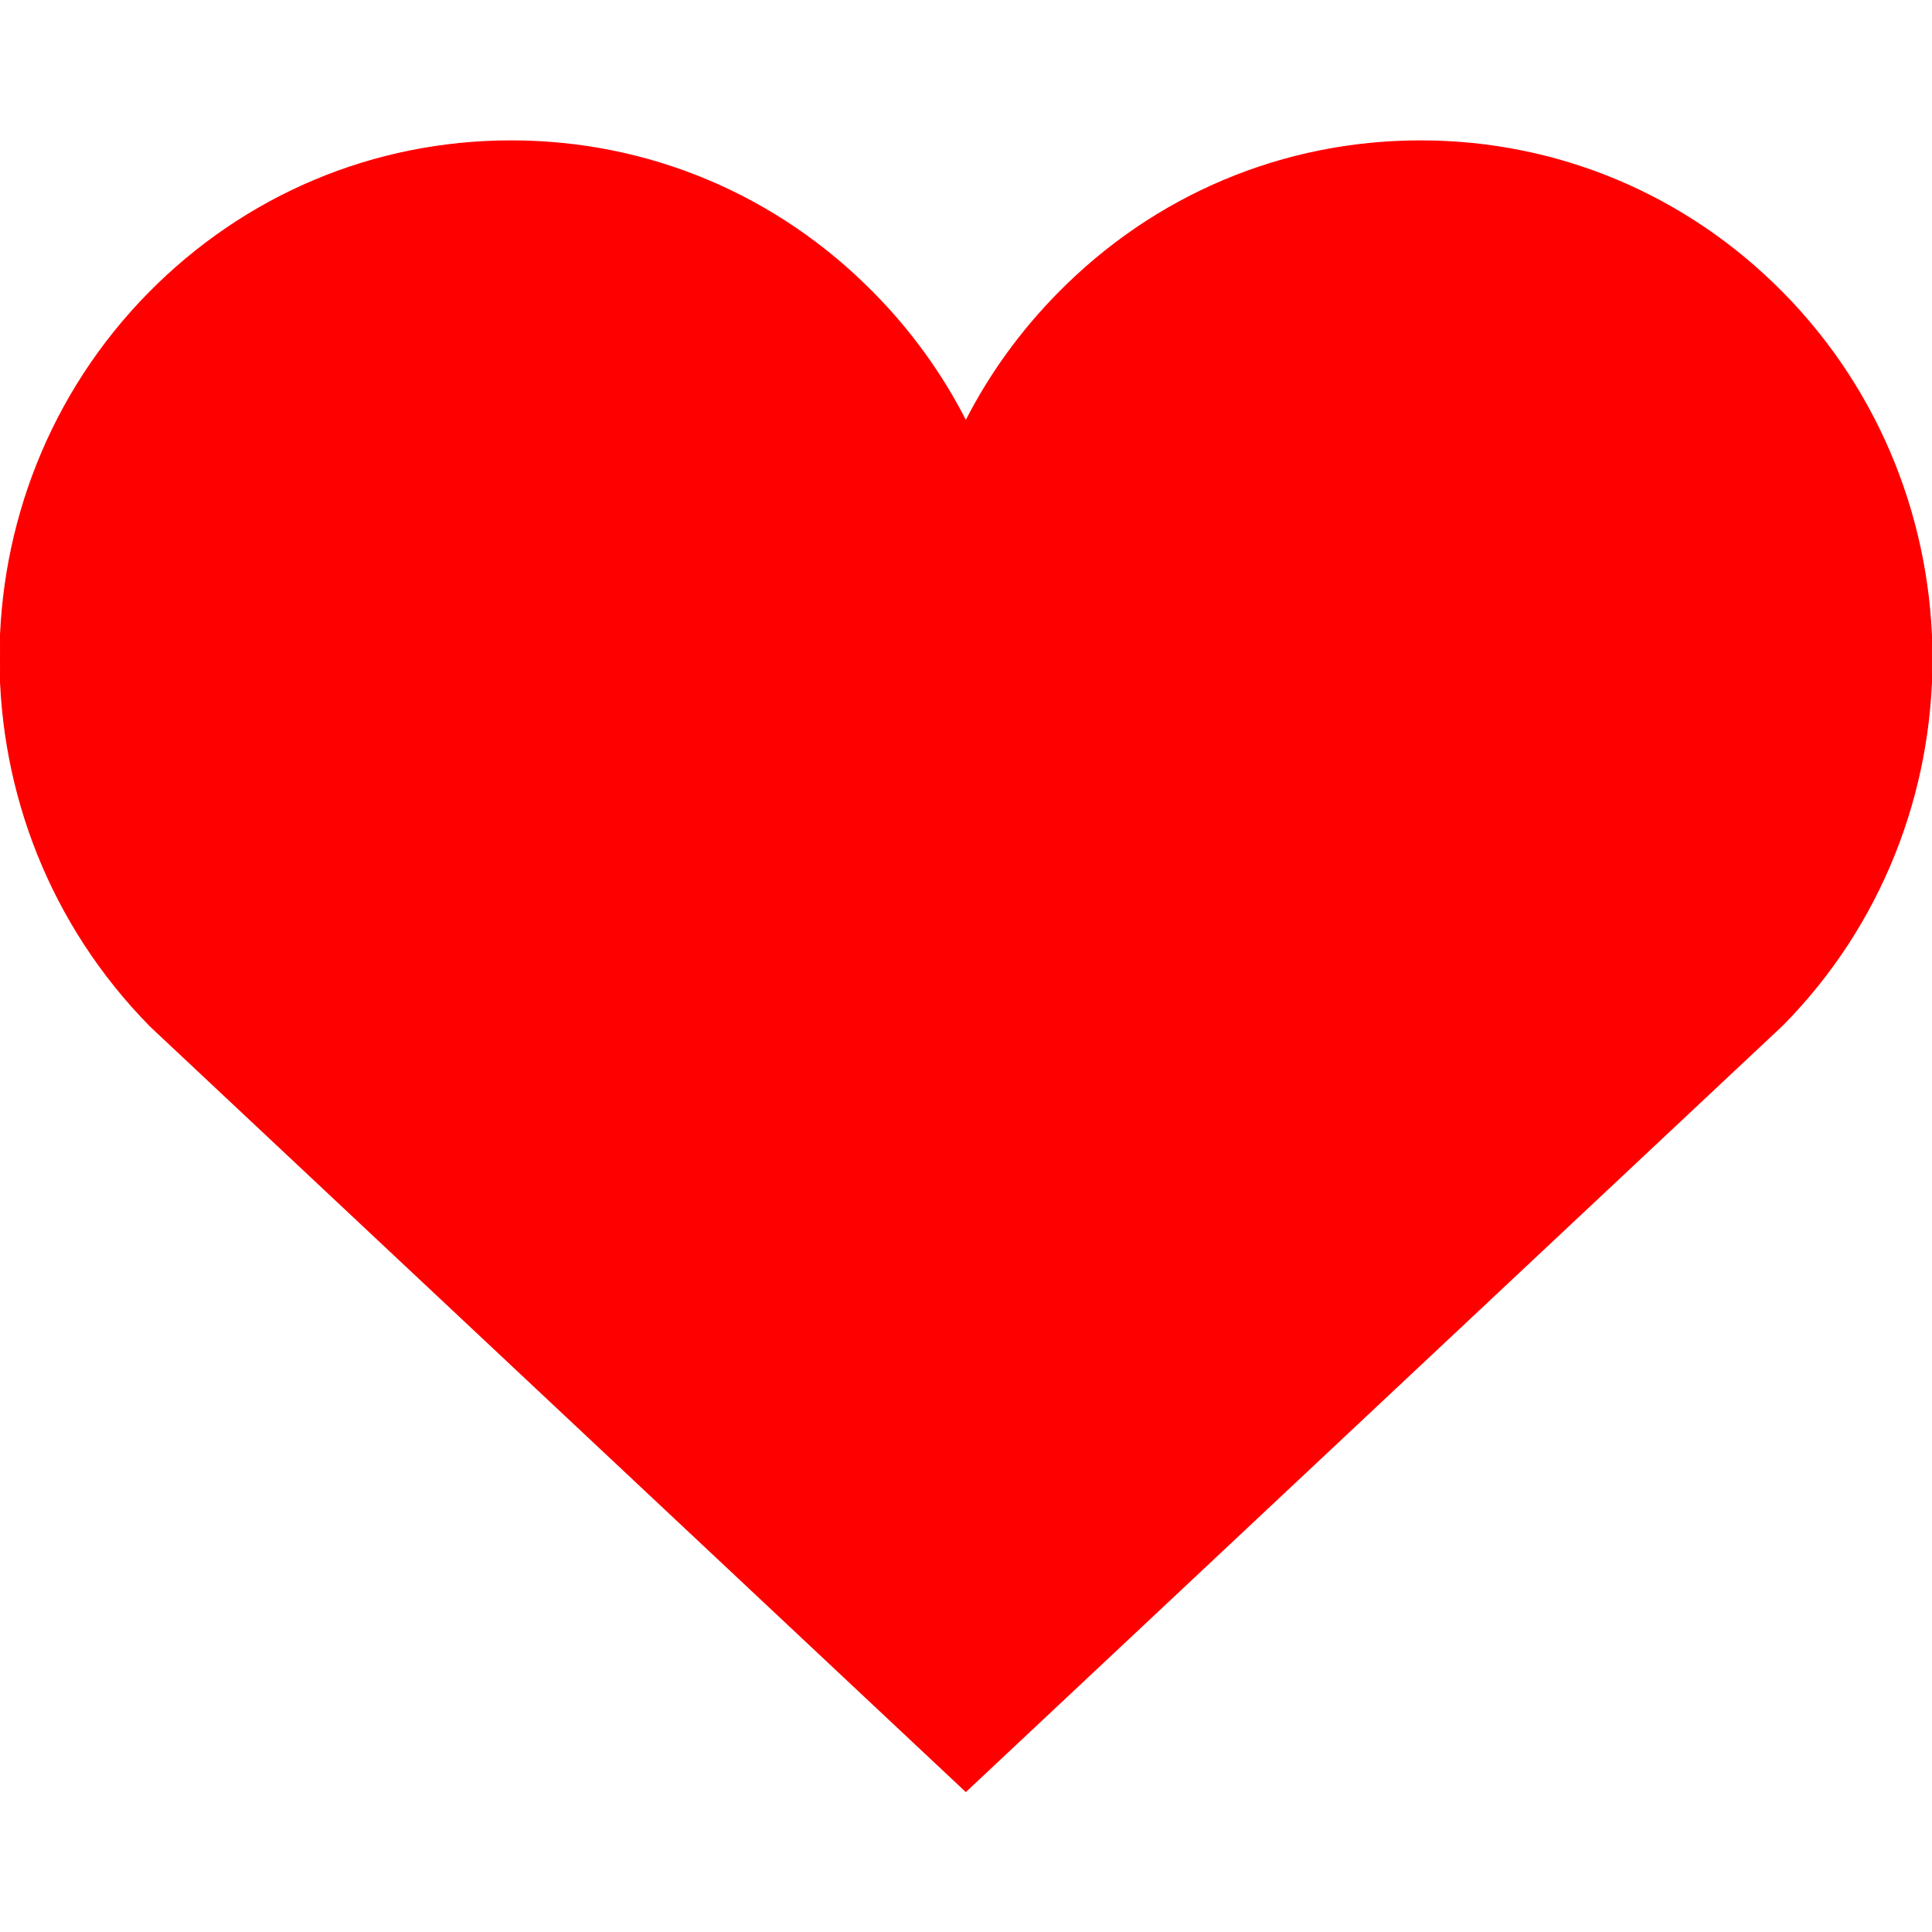
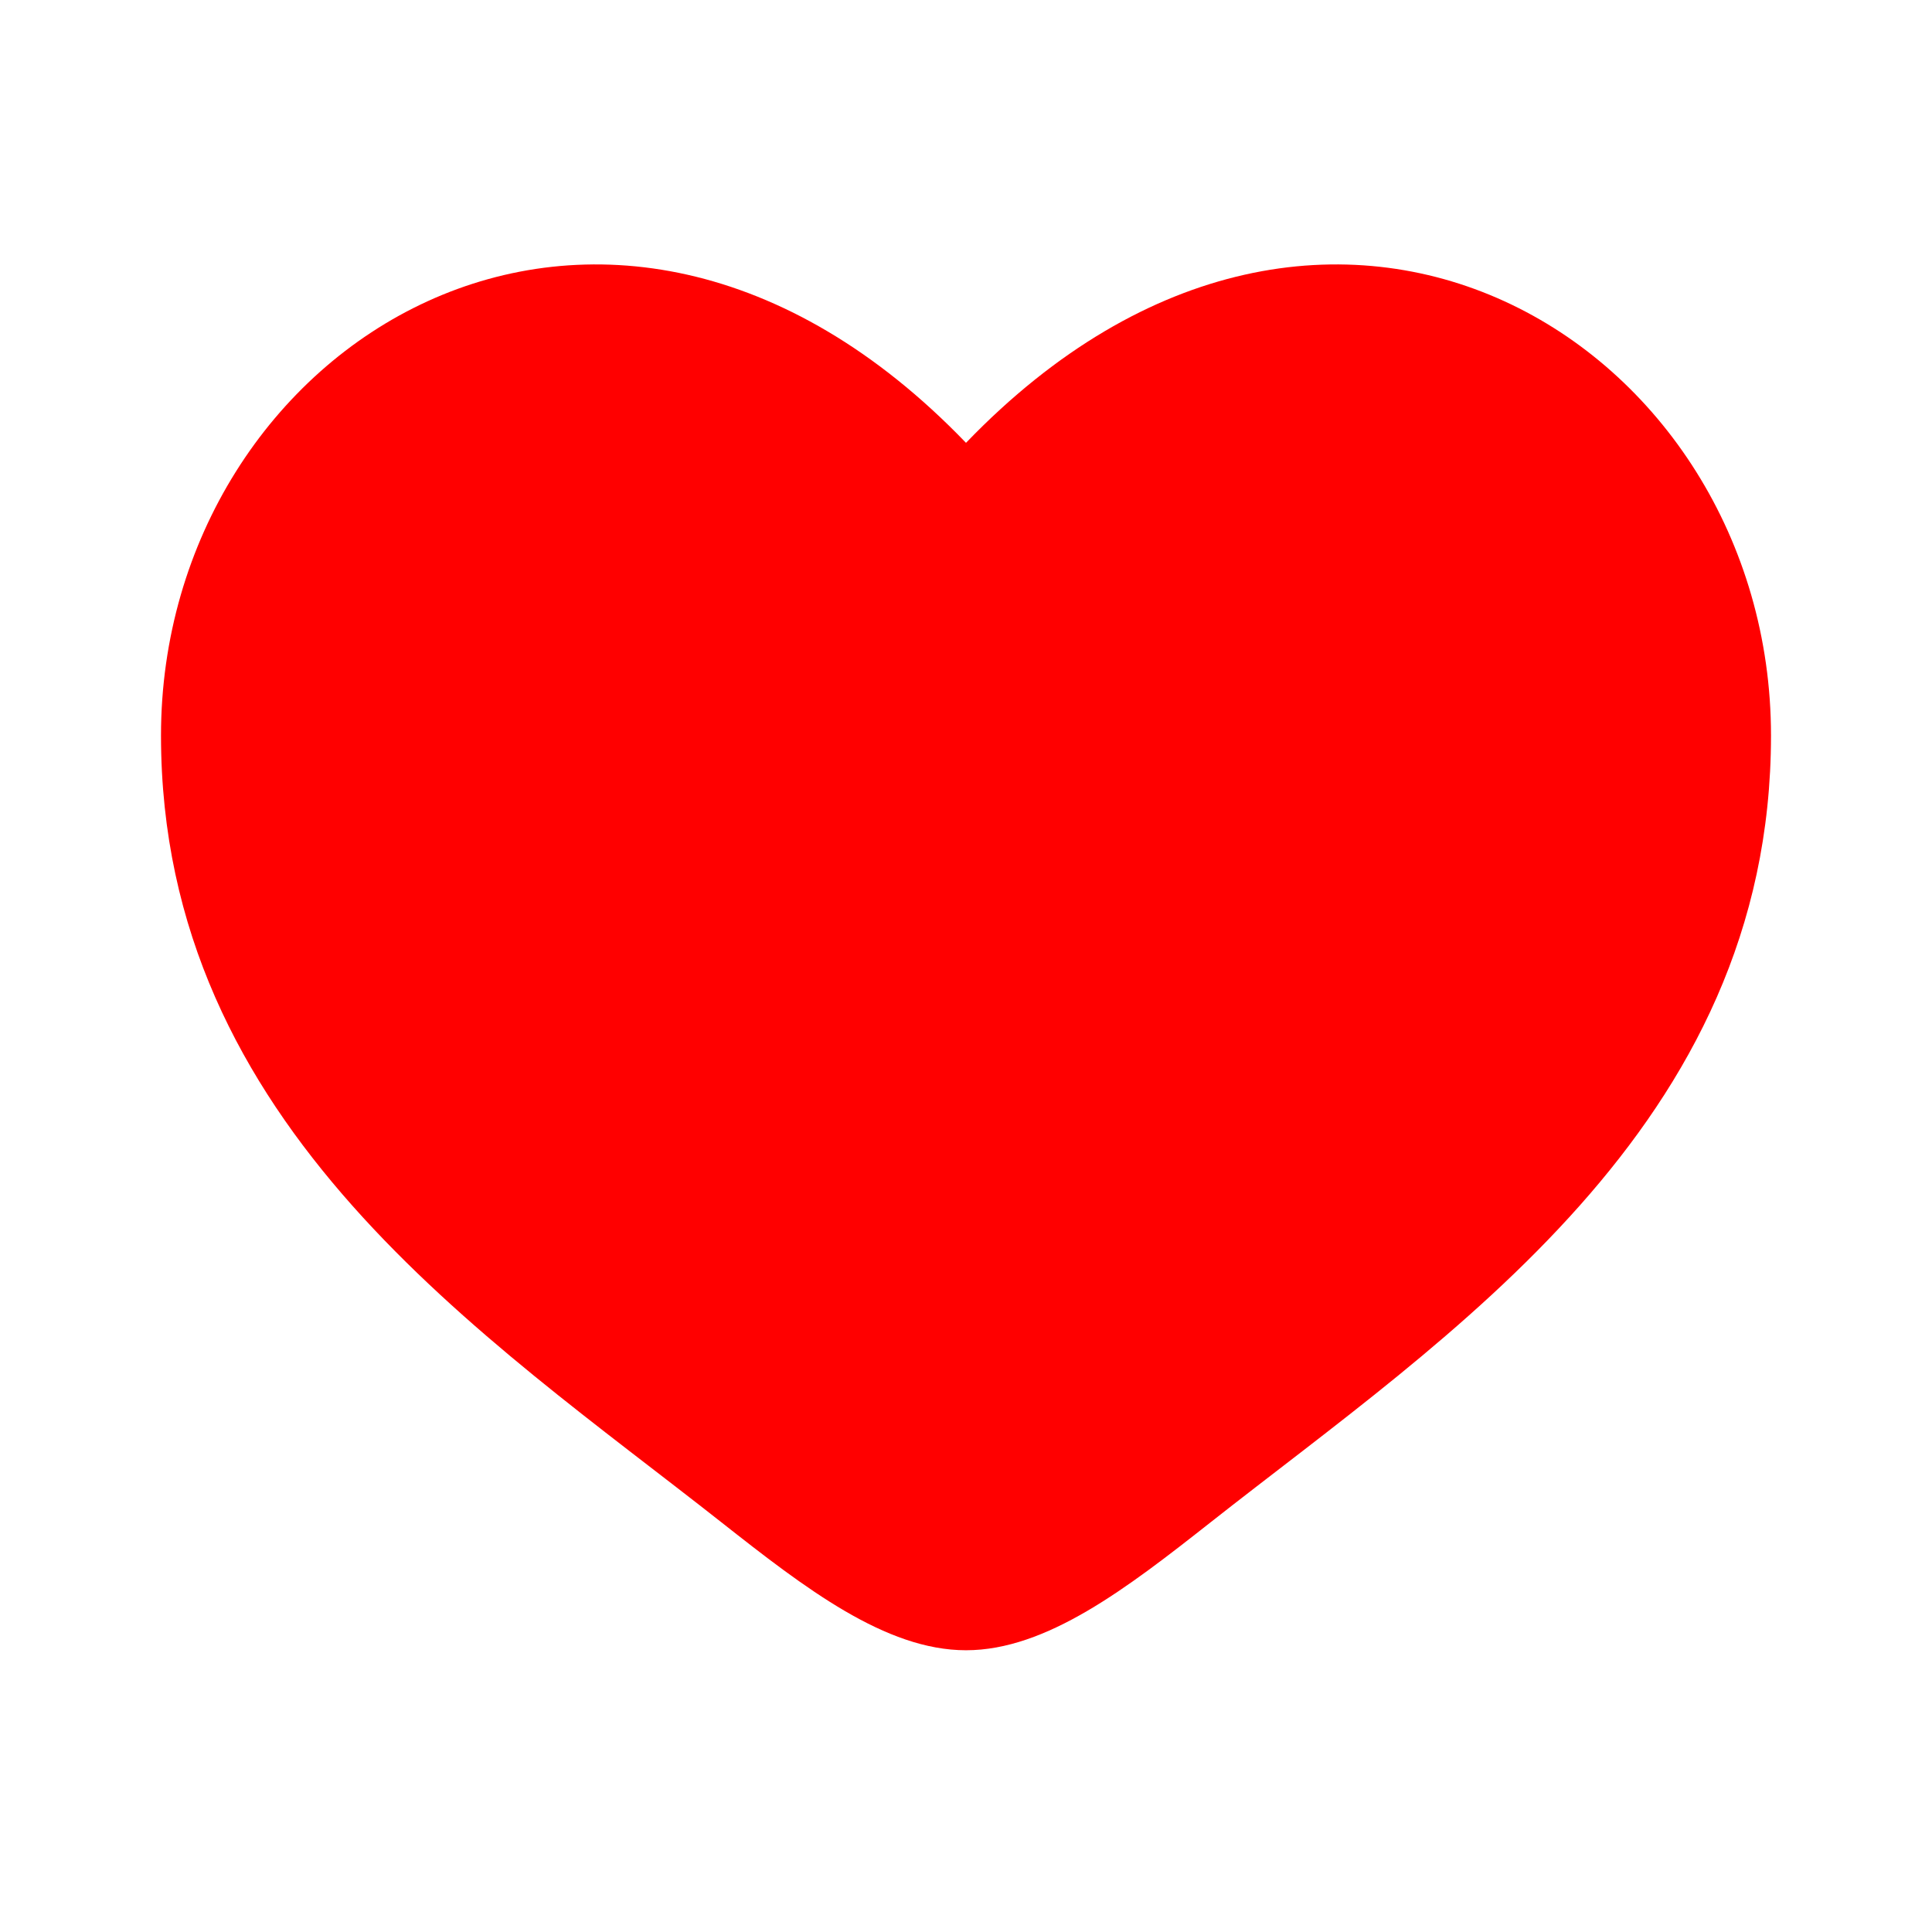
- <svg xmlns="http://www.w3.org/2000/svg" fill="#ff0000" width="800px" height="800px" viewBox="0 0 1920 1920" stroke="#ff0000">
+ <svg xmlns="http://www.w3.org/2000/svg" width="800px" height="800px" viewBox="0 0 24 24" fill="none">
  <g id="SVGRepo_bgCarrier" stroke-width="0" />
  <g id="SVGRepo_tracerCarrier" stroke-linecap="round" stroke-linejoin="round" />
  <g id="SVGRepo_iconCarrier">
-     <path d="M1771.731 291.037C1675.709 193.659 1547.944 140 1411.818 140h-.113c-136.125 0-263.777 53.66-359.573 150.924-37.618 38.07-68.571 80.997-92.294 127.426-23.61-46.429-54.563-89.356-92.068-127.313C771.86 193.659 644.208 140 507.97 140h-.113c-136.012 0-263.777 53.66-359.8 151.037-197.691 200.629-197.691 527.103 1.695 729.088l810.086 760.154 811.893-761.736c197.692-200.403 197.692-526.877 0-727.506" fill-rule="evenodd" />
+     <path d="M2 9.137C2 14 6.019 16.591 8.962 18.911C10 19.729 11 20.5 12 20.5C13 20.5 14 19.729 15.038 18.911C17.981 16.591 22 14 22 9.137C22 4.274 16.5 0.825 12 5.501C7.5 0.825 2 4.274 2 9.137Z" fill="#ff0000" />
  </g>
</svg>
